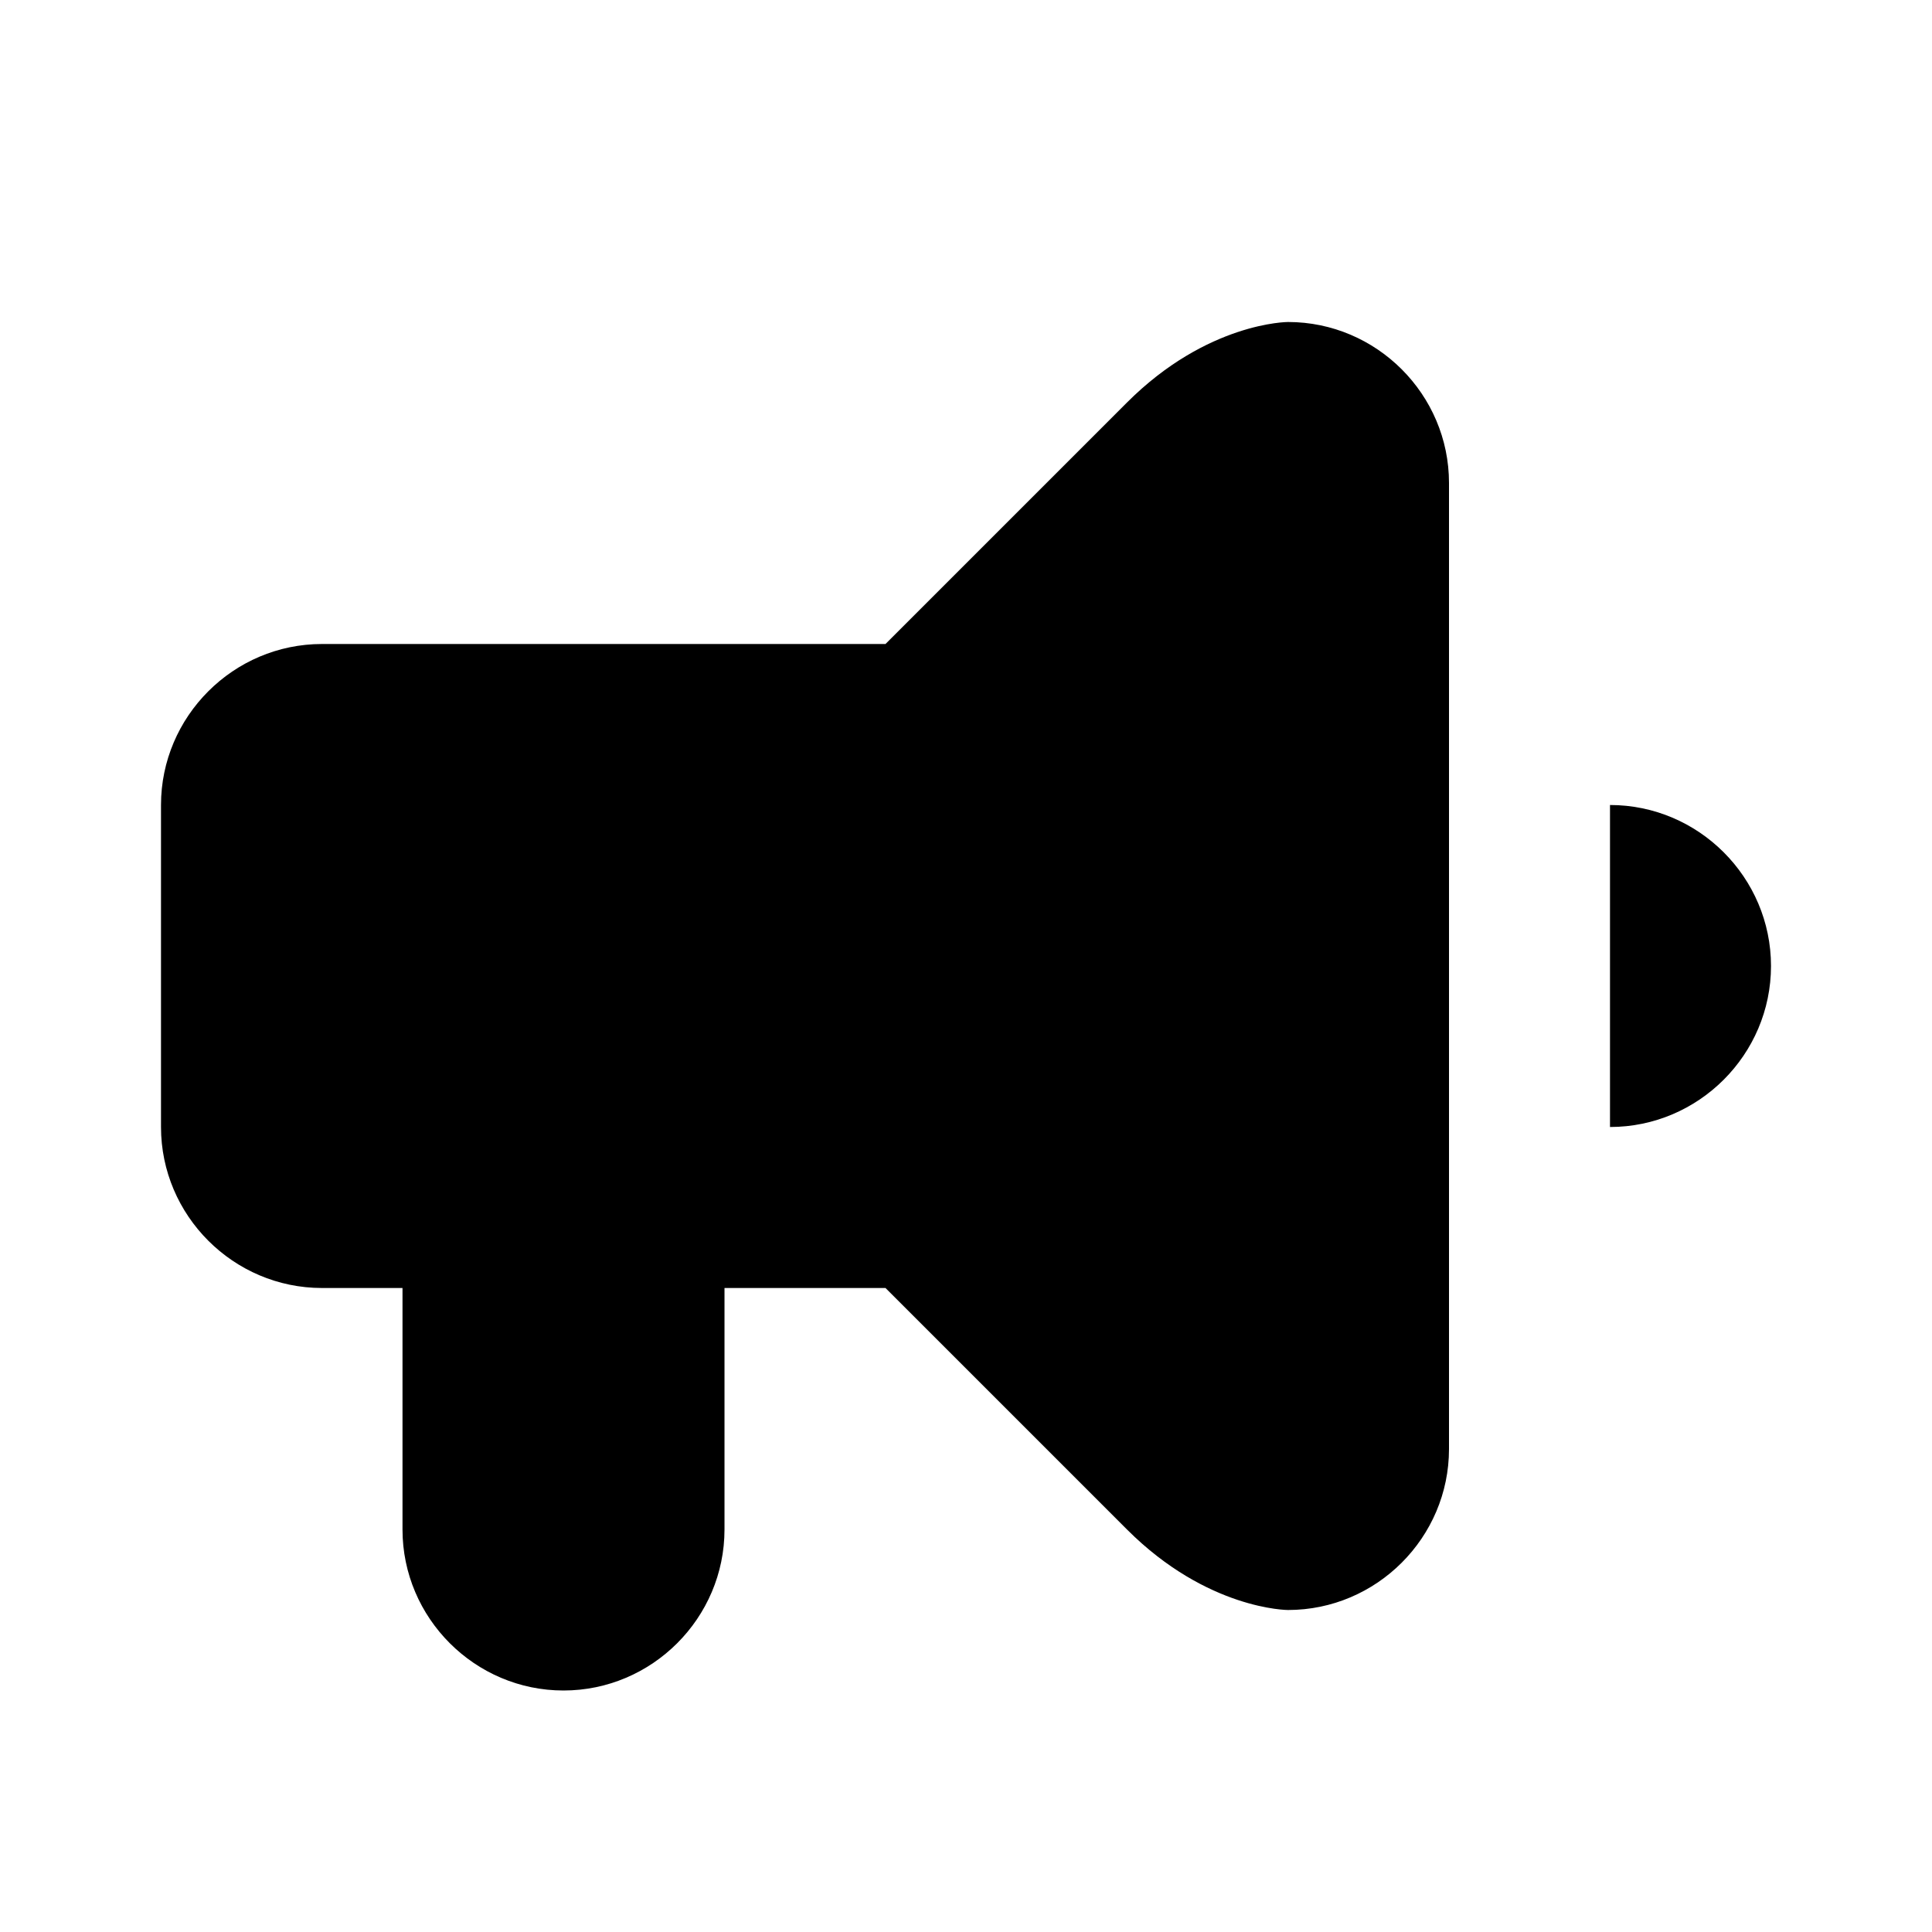
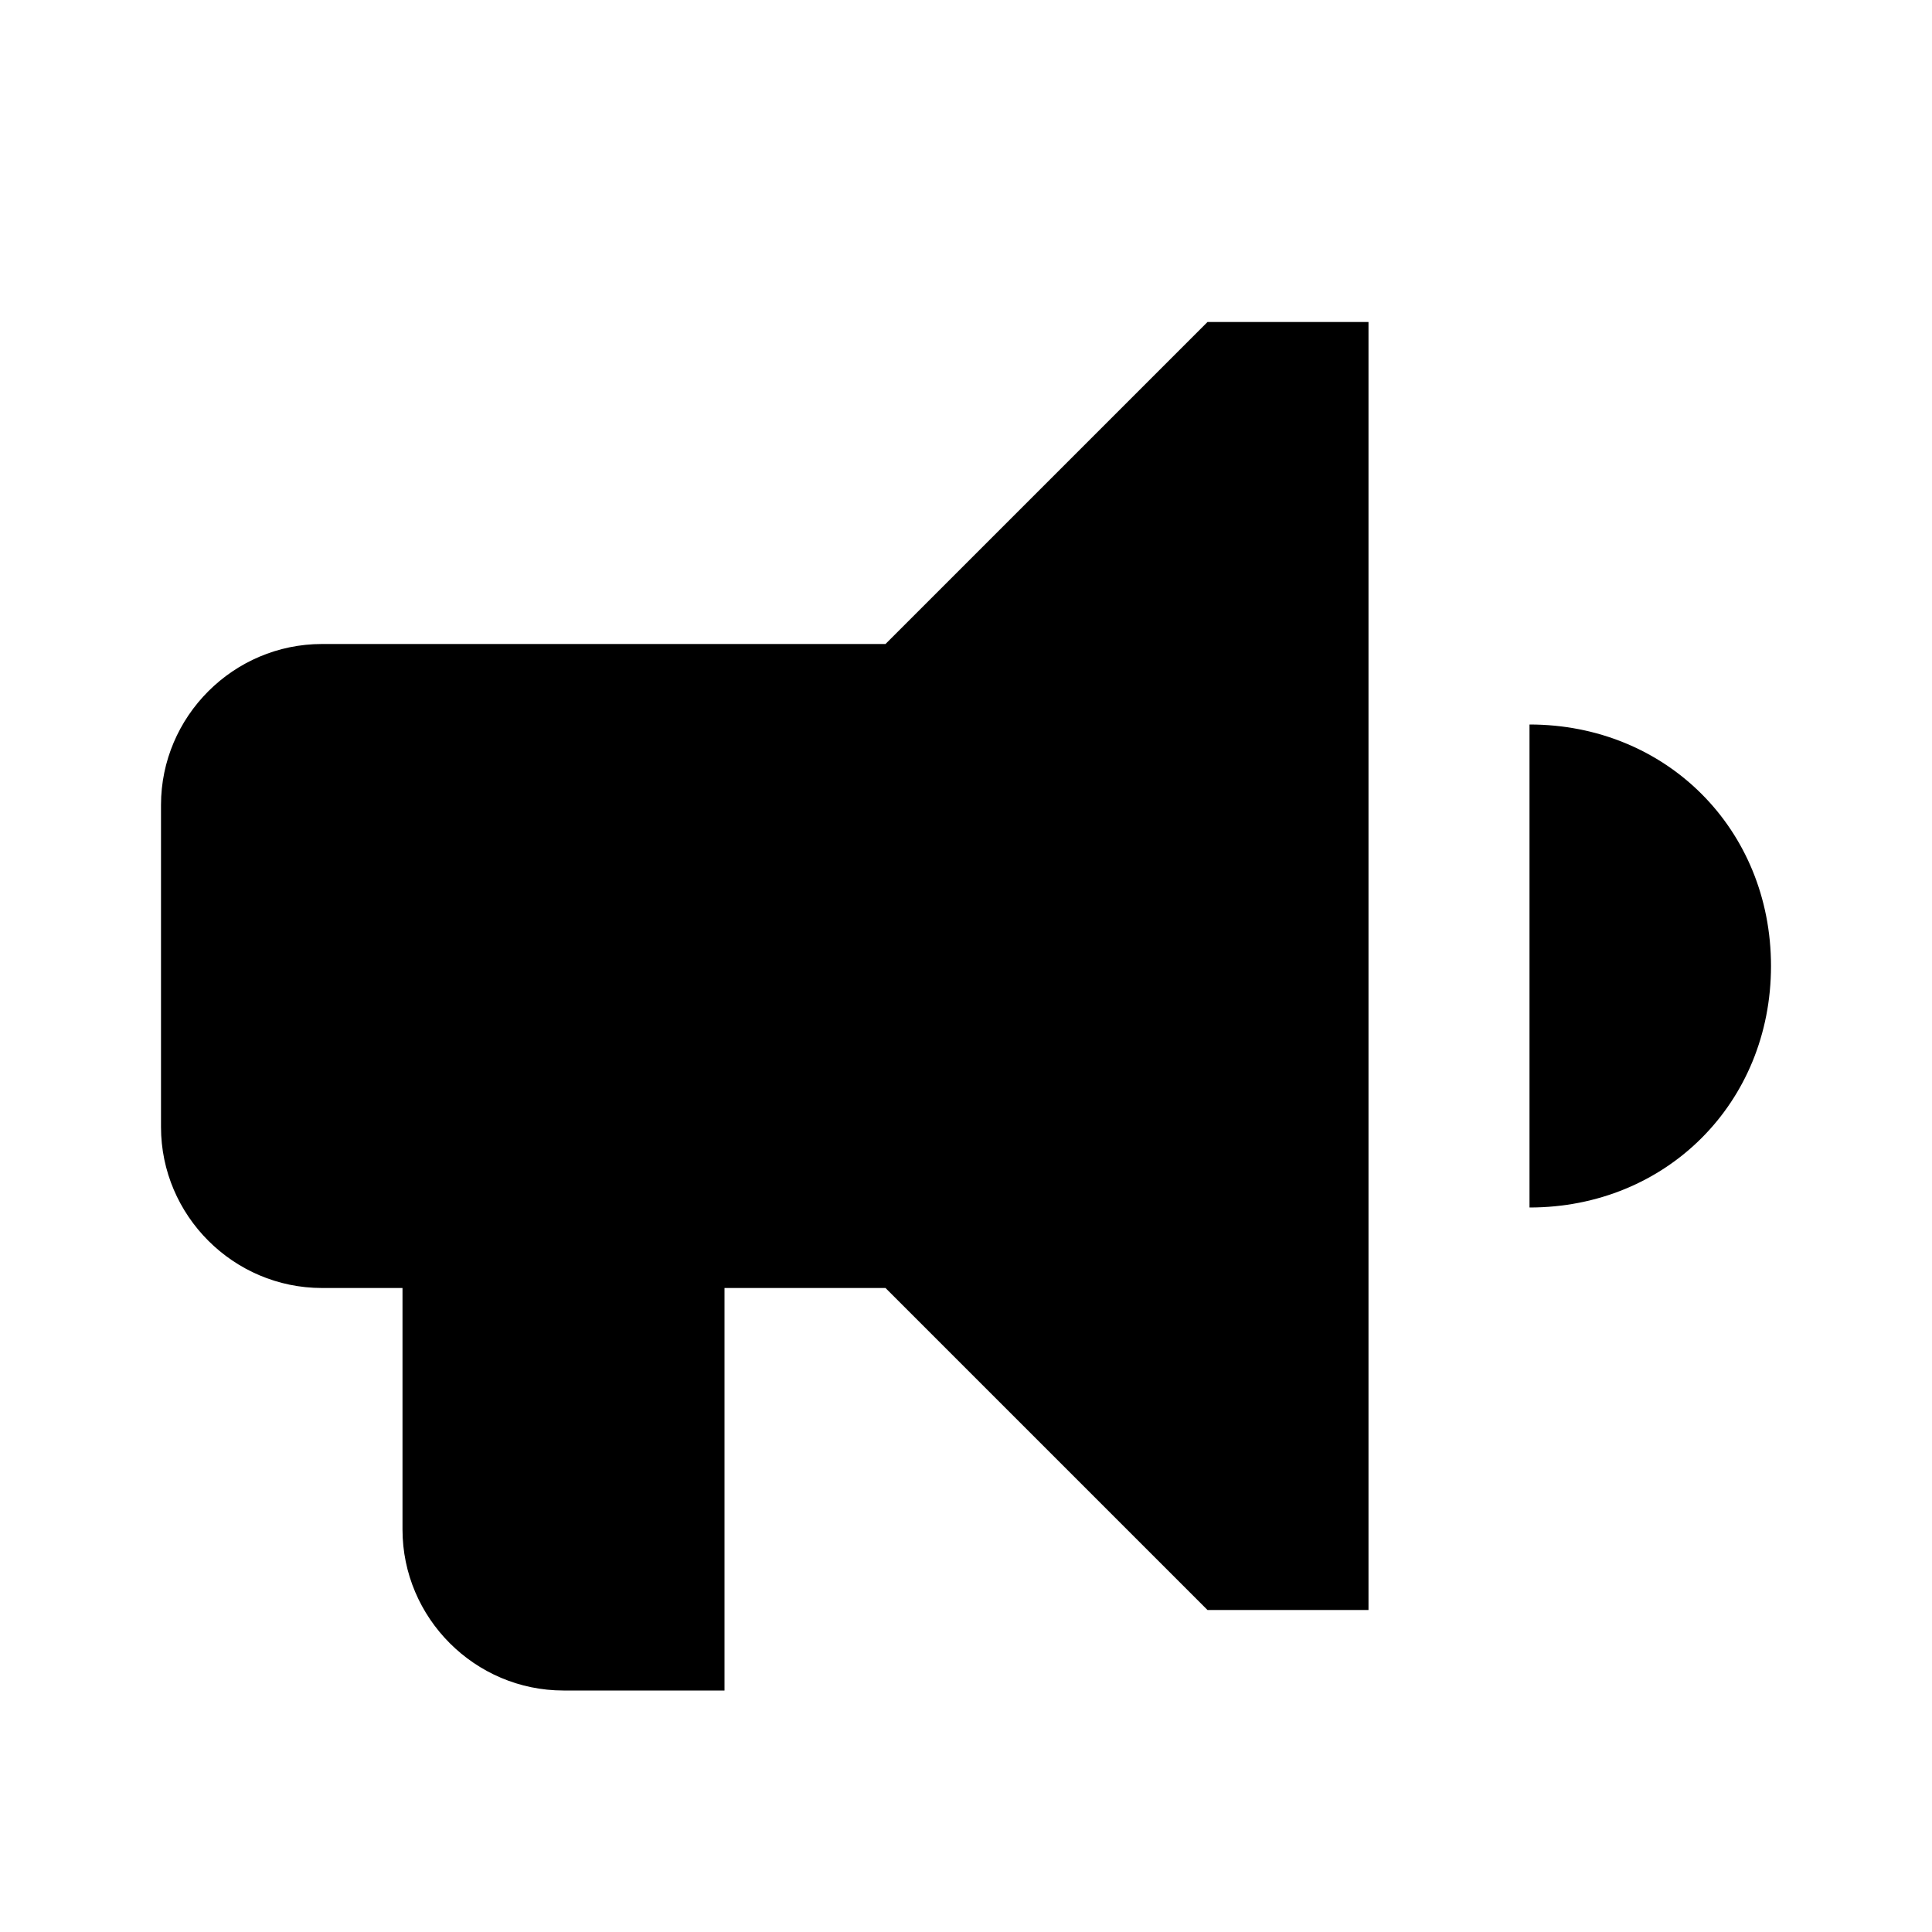
<svg xmlns="http://www.w3.org/2000/svg" xmlns:xlink="http://www.w3.org/1999/xlink" version="1.1" x="0px" y="0px" viewBox="0 0 24 24" enable-background="new 0 0 24 24" xml:space="preserve">
  <g id="Adv._Guides">
</g>
  <g id="Guides">
</g>
-   <g id="speaker">
+   <g id="Artwork">
    <g>
      <defs>
-         <path id="SVGID_1_" d="M14,5c1-1,2-1,2-1v16c0,0-1,0-2-1V5z M16,20c1.1,0,2-0.9,2-2h-2V20z M16,6h2c0-1.1-0.9-2-2-2V6z M16,6h2     v12h-2V6z M2,10c0-1.1,0.9-2,2-2h7l3-3v14c0,0-3-3-3-3H4c-1.1,0-2-0.9-2-2V10z M9,19v-3H5v3c0,1.1,0.9,2,2,2S9,20.1,9,19z M20,14     c1.1,0,2-0.9,2-2s-0.9-2-2-2v2V14z" />
+         <path id="SVGID_1_" d="M15,4h2v16h-2V4z M2,10c0-1.1,0.9-2,2-2h7l4-4v16c0,0-4-4-4-4H4c-1.1,0-2-0.9-2-2V10z M9,18v-2H5v3     c0,1.1,0.9,2,2,2h2V18z M19,15c1.7,0,3-1.3,3-3c0-1.7-1.3-3-3-3v3V15z" />
      </defs>
      <clipPath id="SVGID_2_">
        <use xlink:href="#SVGID_1_" overflow="visible" />
      </clipPath>
-       <rect x="-3" y="-1" clip-path="url(#SVGID_2_)" width="30" height="27" />
+       <g clip-path="url(#SVGID_2_)">
+         <defs>
+           <rect id="SVGID_3_" x="-79" y="-13" width="105" height="40" />
+         </defs>
+         <clipPath id="SVGID_4_">
+           <use xlink:href="#SVGID_3_" overflow="visible" />
+         </clipPath>
+         <rect x="-5" y="-1" clip-path="url(#SVGID_4_)" width="31" height="27" />
+       </g>
    </g>
  </g>
</svg>
